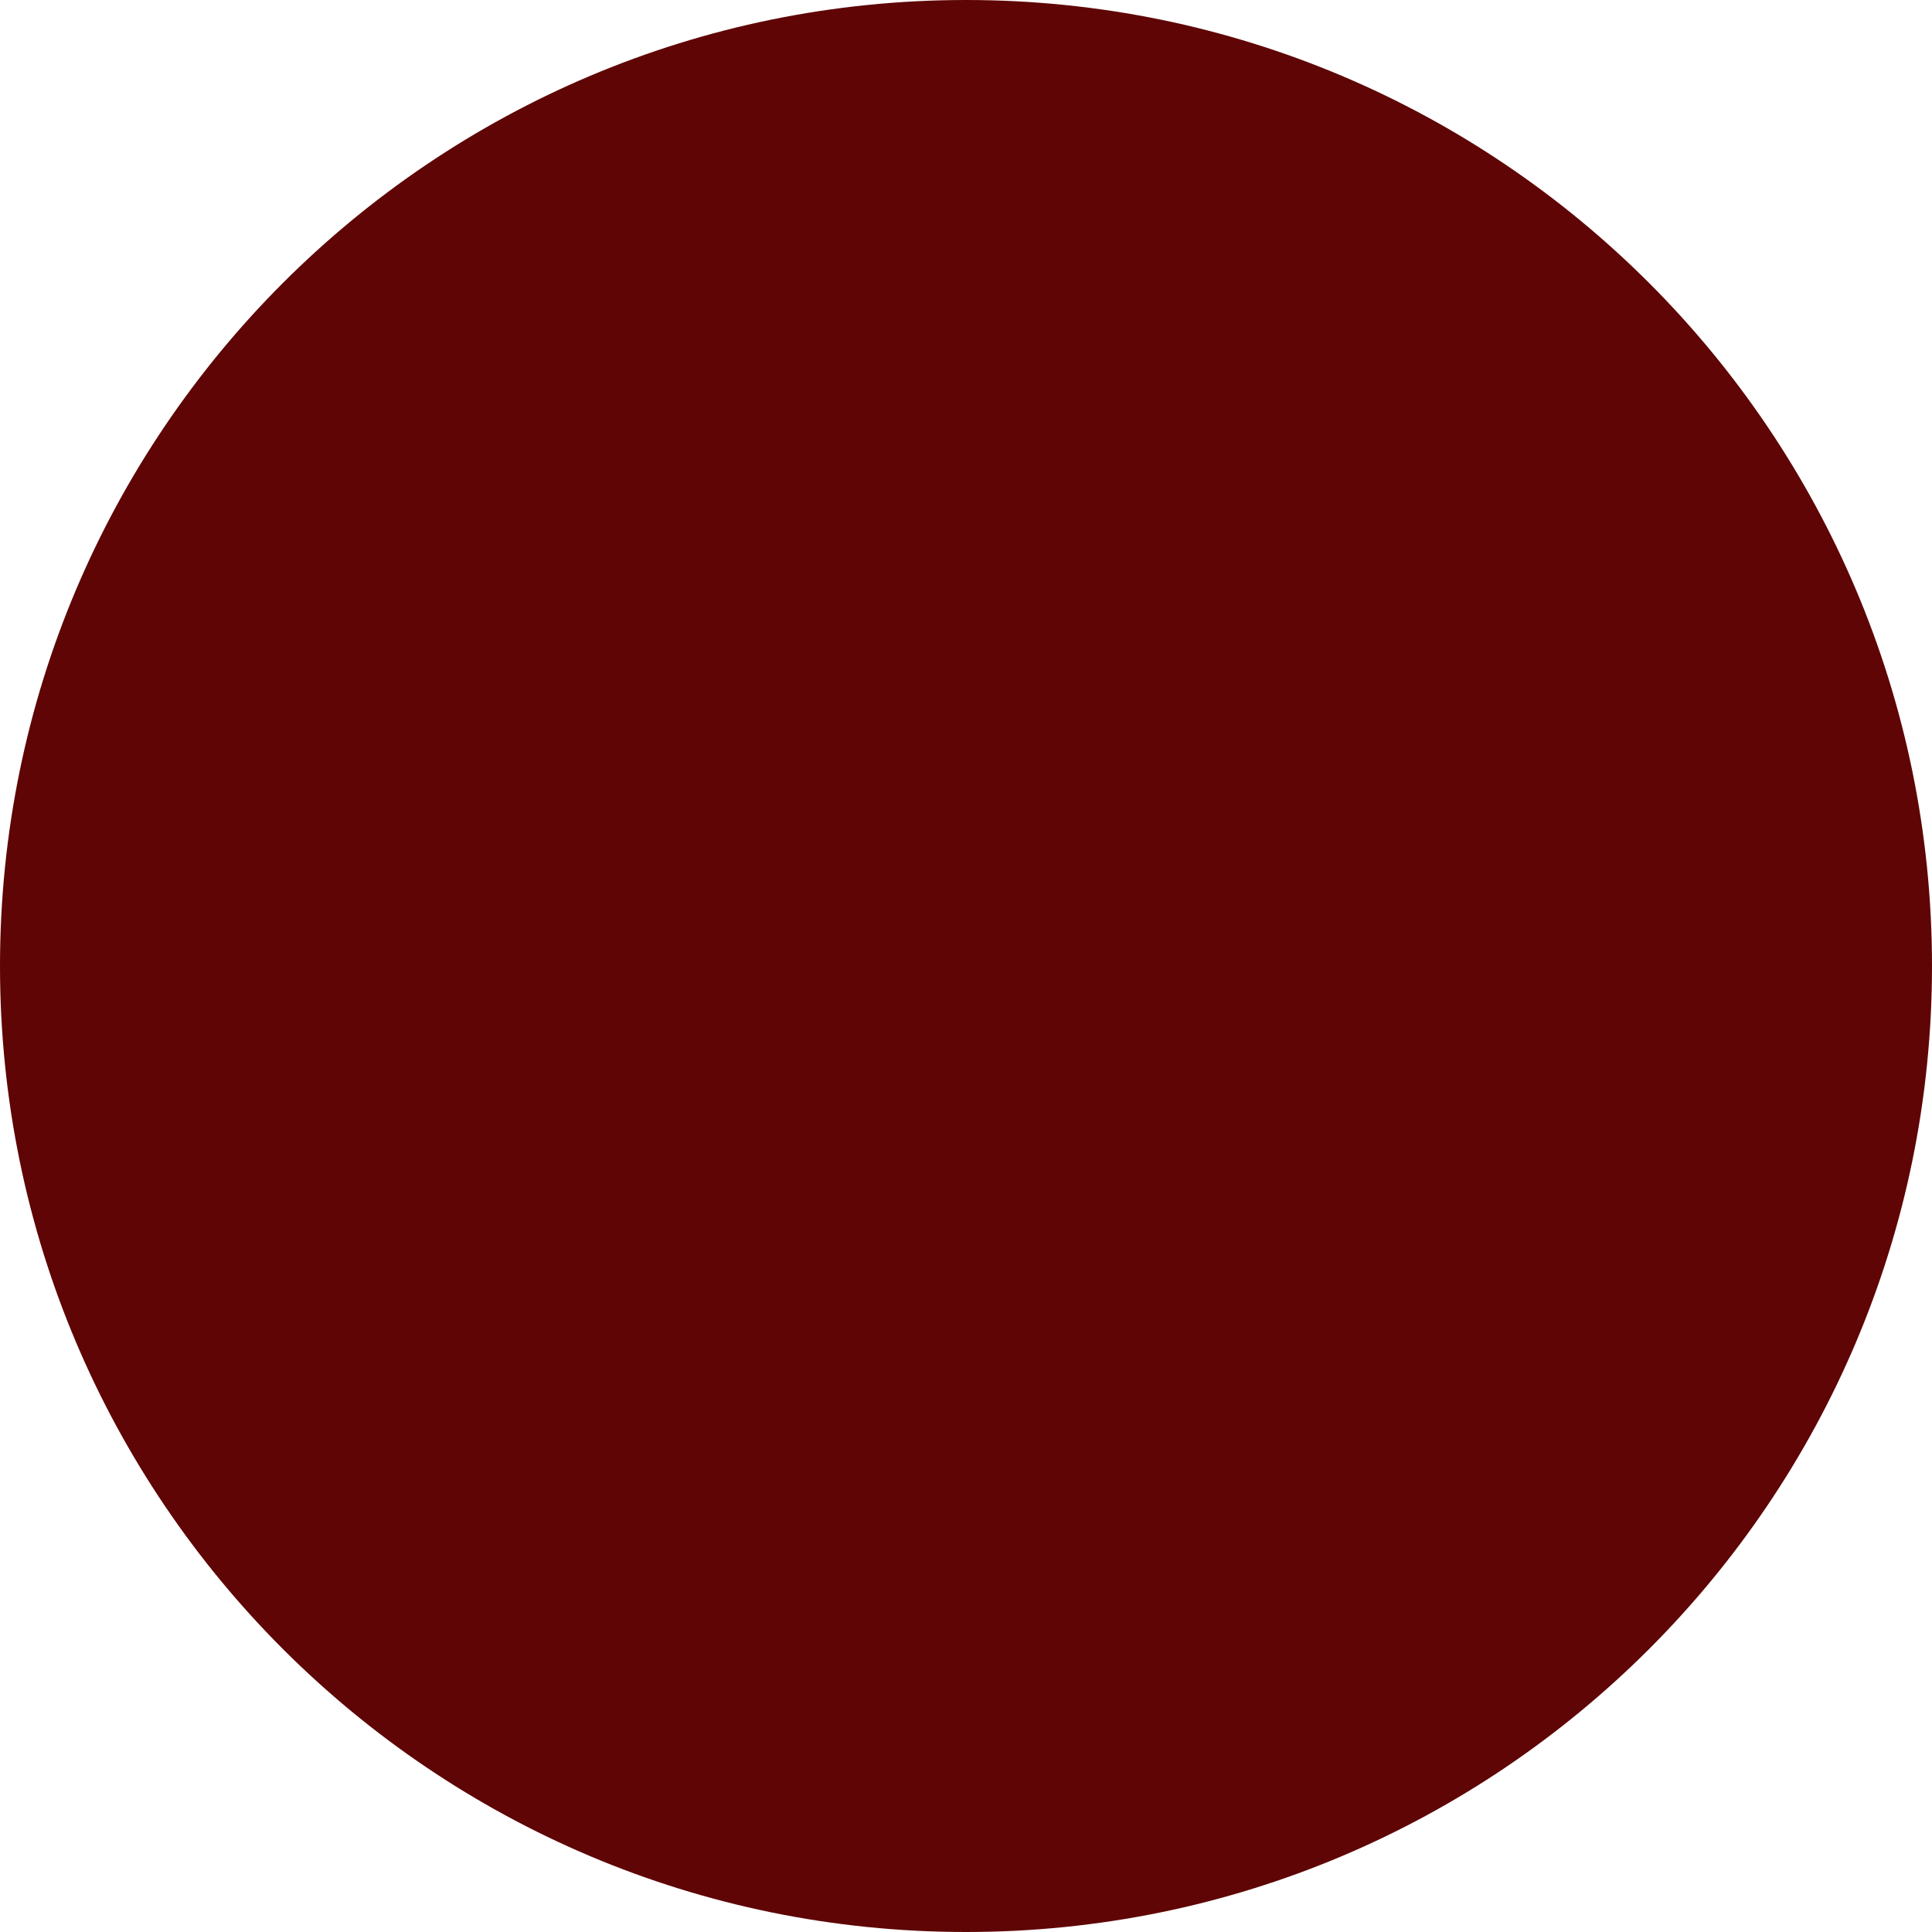
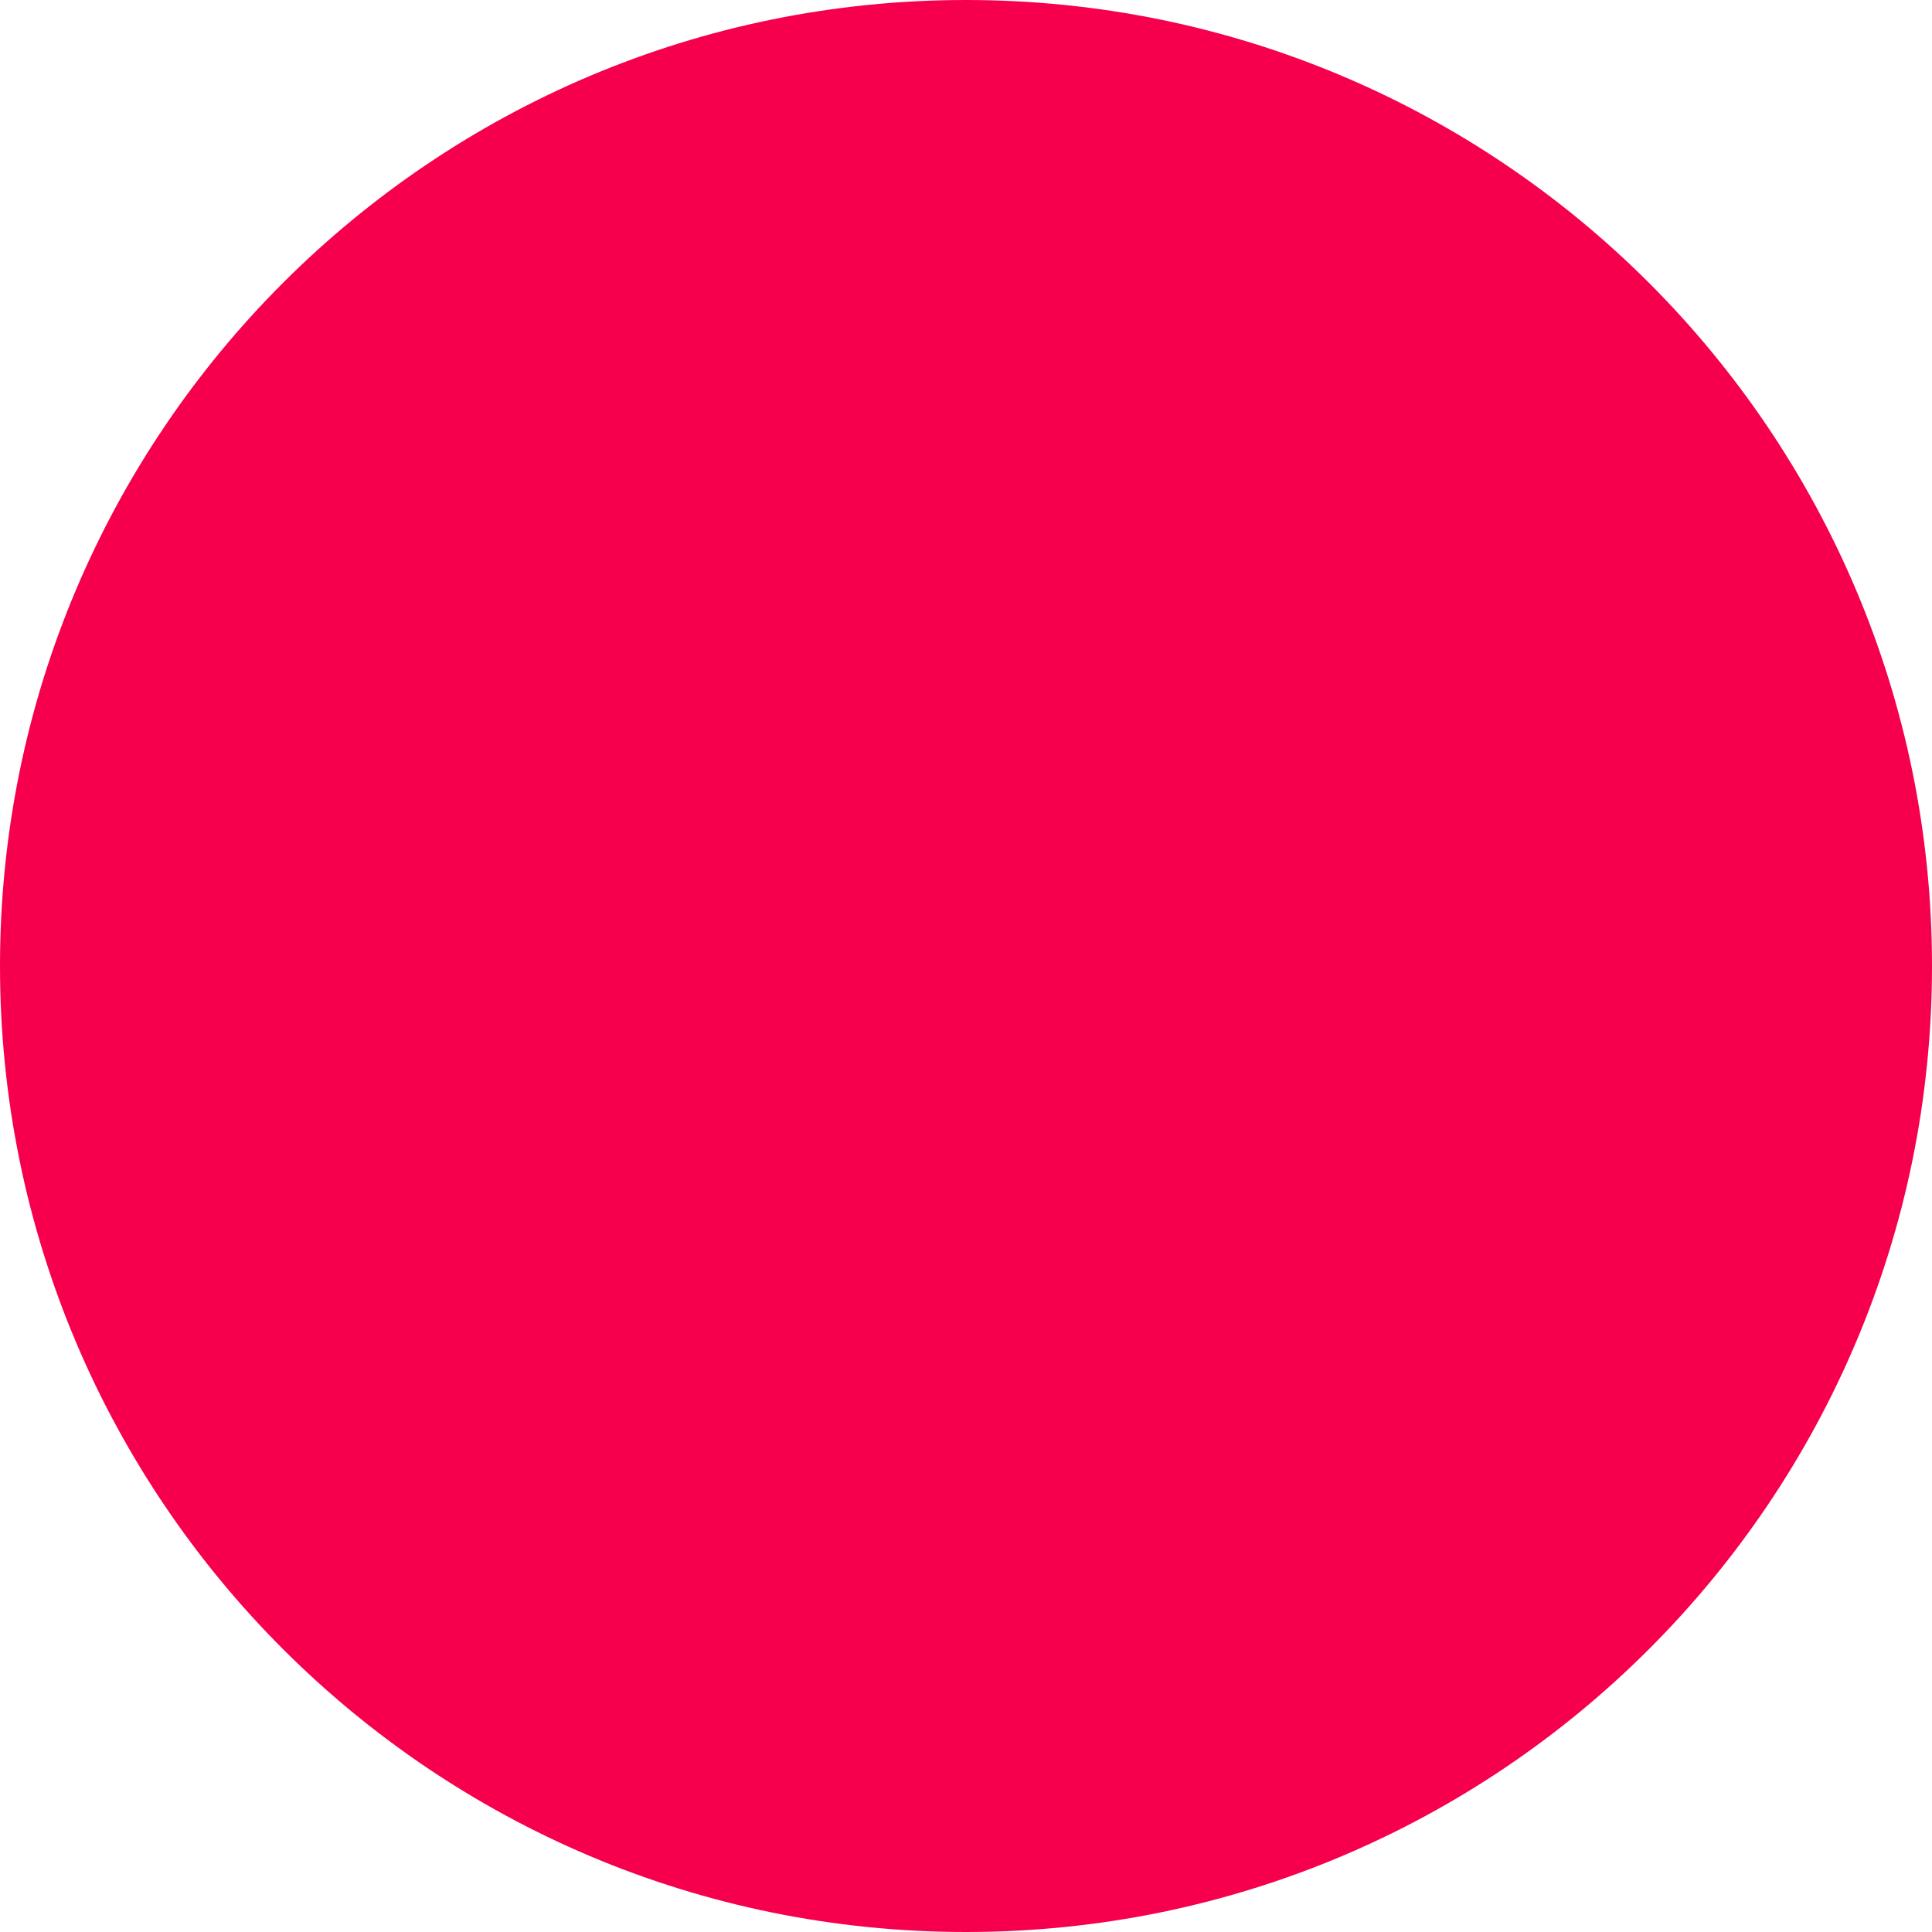
<svg xmlns="http://www.w3.org/2000/svg" preserveAspectRatio="none" overflow="visible" style="display: block;" width="110" height="110" viewBox="0 0 110 110" fill="none">
-   <circle id="Tongue" cx="55" cy="55" r="55" fill="#5F0505" />
+   <circle id="Tongue" cx="55" cy="55" r="55" fill="#F6004D" />
</svg>
